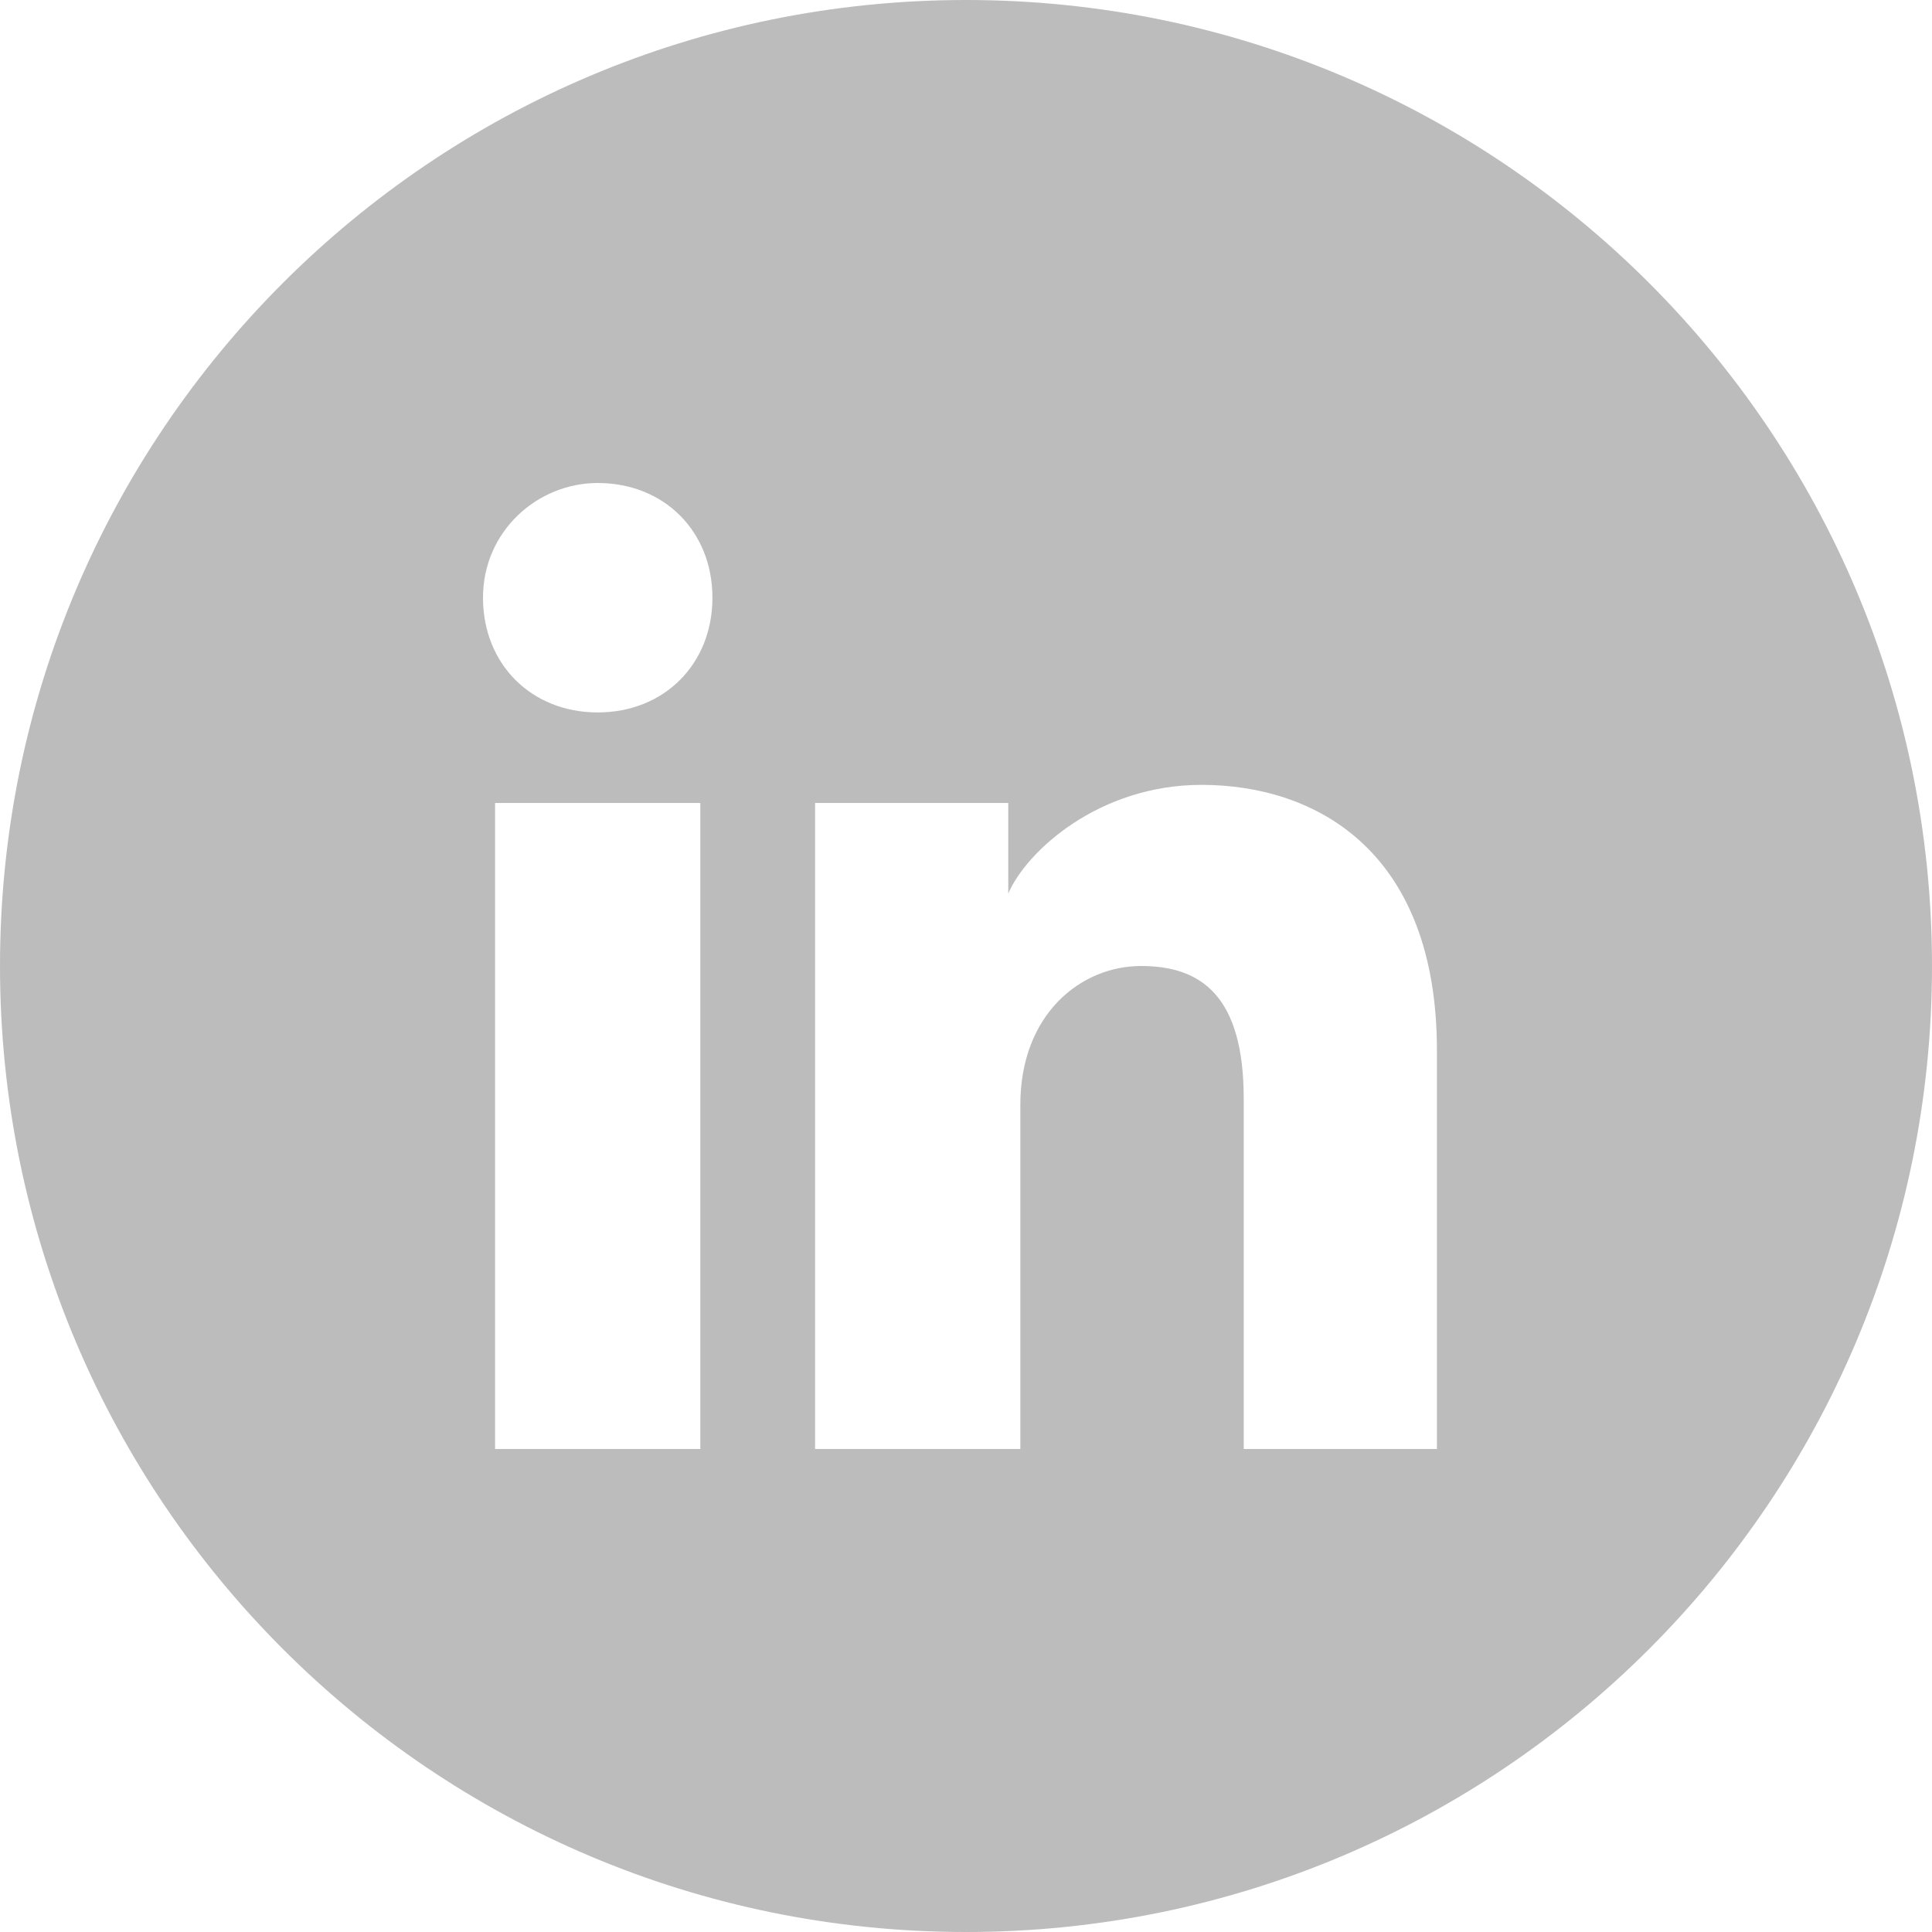
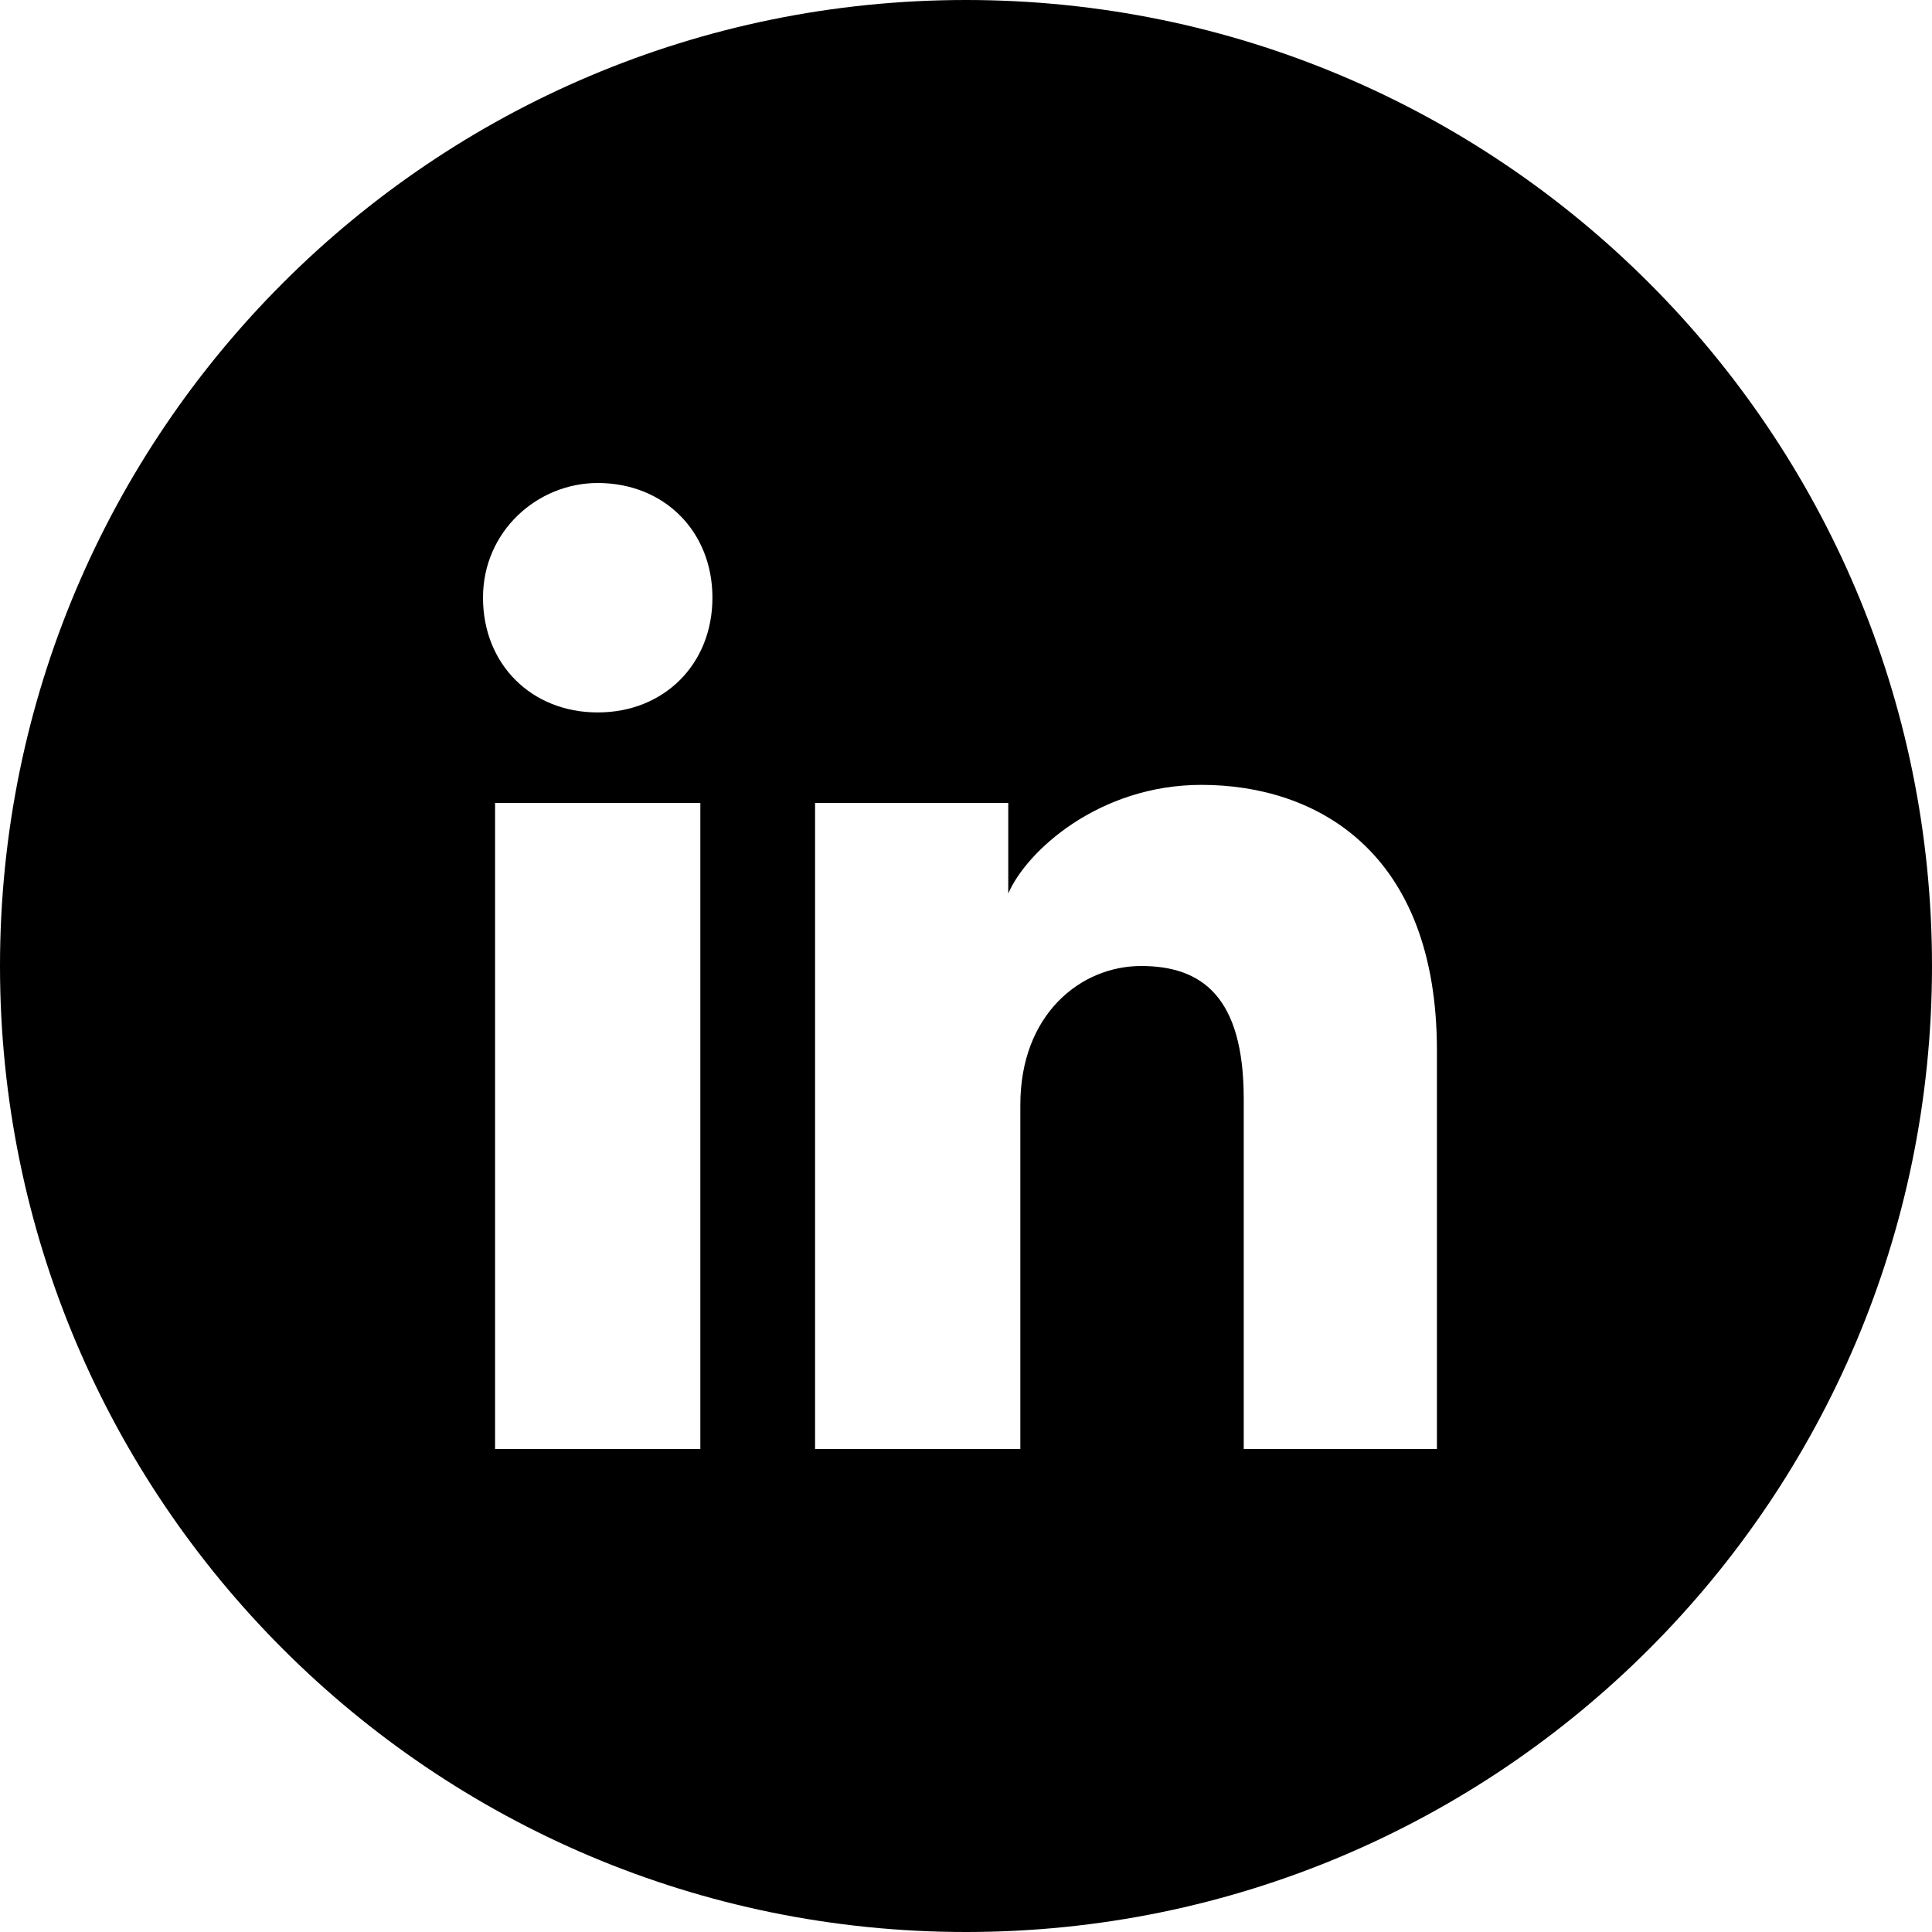
<svg xmlns="http://www.w3.org/2000/svg" width="65" height="65" viewBox="0 0 65 65" fill="none">
-   <path fill-rule="evenodd" clip-rule="evenodd" d="M0 32.5C0 14.551 14.551 0 32.5 0C50.449 0 65 14.551 65 32.5C65 50.449 50.449 65 32.5 65C14.551 65 0 50.449 0 32.5ZM16.656 27.016V48.75H23.562V27.016H16.656ZM16.25 20.109C16.25 22.344 17.875 23.969 20.109 23.969C22.344 23.969 23.969 22.344 23.969 20.109C23.969 17.875 22.344 16.25 20.109 16.25C18.078 16.25 16.25 17.875 16.25 20.109ZM41.844 48.75H48.344V35.344C48.344 28.641 44.281 26.406 40.422 26.406C36.969 26.406 34.531 28.641 33.922 30.062V27.016H27.422V48.75H34.328V37.172C34.328 34.125 36.359 32.5 38.391 32.5C40.422 32.5 41.844 33.516 41.844 36.969V48.75Z" fill="#BCBCBC" />
+   <path fill-rule="evenodd" clip-rule="evenodd" d="M0 32.5C0 14.551 14.551 0 32.5 0C50.449 0 65 14.551 65 32.5C65 50.449 50.449 65 32.5 65C14.551 65 0 50.449 0 32.5ZM16.656 27.016V48.75H23.562V27.016H16.656ZM16.25 20.109C16.25 22.344 17.875 23.969 20.109 23.969C22.344 23.969 23.969 22.344 23.969 20.109C23.969 17.875 22.344 16.25 20.109 16.25C18.078 16.25 16.25 17.875 16.25 20.109ZM41.844 48.75H48.344V35.344C48.344 28.641 44.281 26.406 40.422 26.406C36.969 26.406 34.531 28.641 33.922 30.062V27.016H27.422V48.75H34.328V37.172C34.328 34.125 36.359 32.5 38.391 32.5C40.422 32.5 41.844 33.516 41.844 36.969V48.75Z" fill="currentColor" />
</svg>
